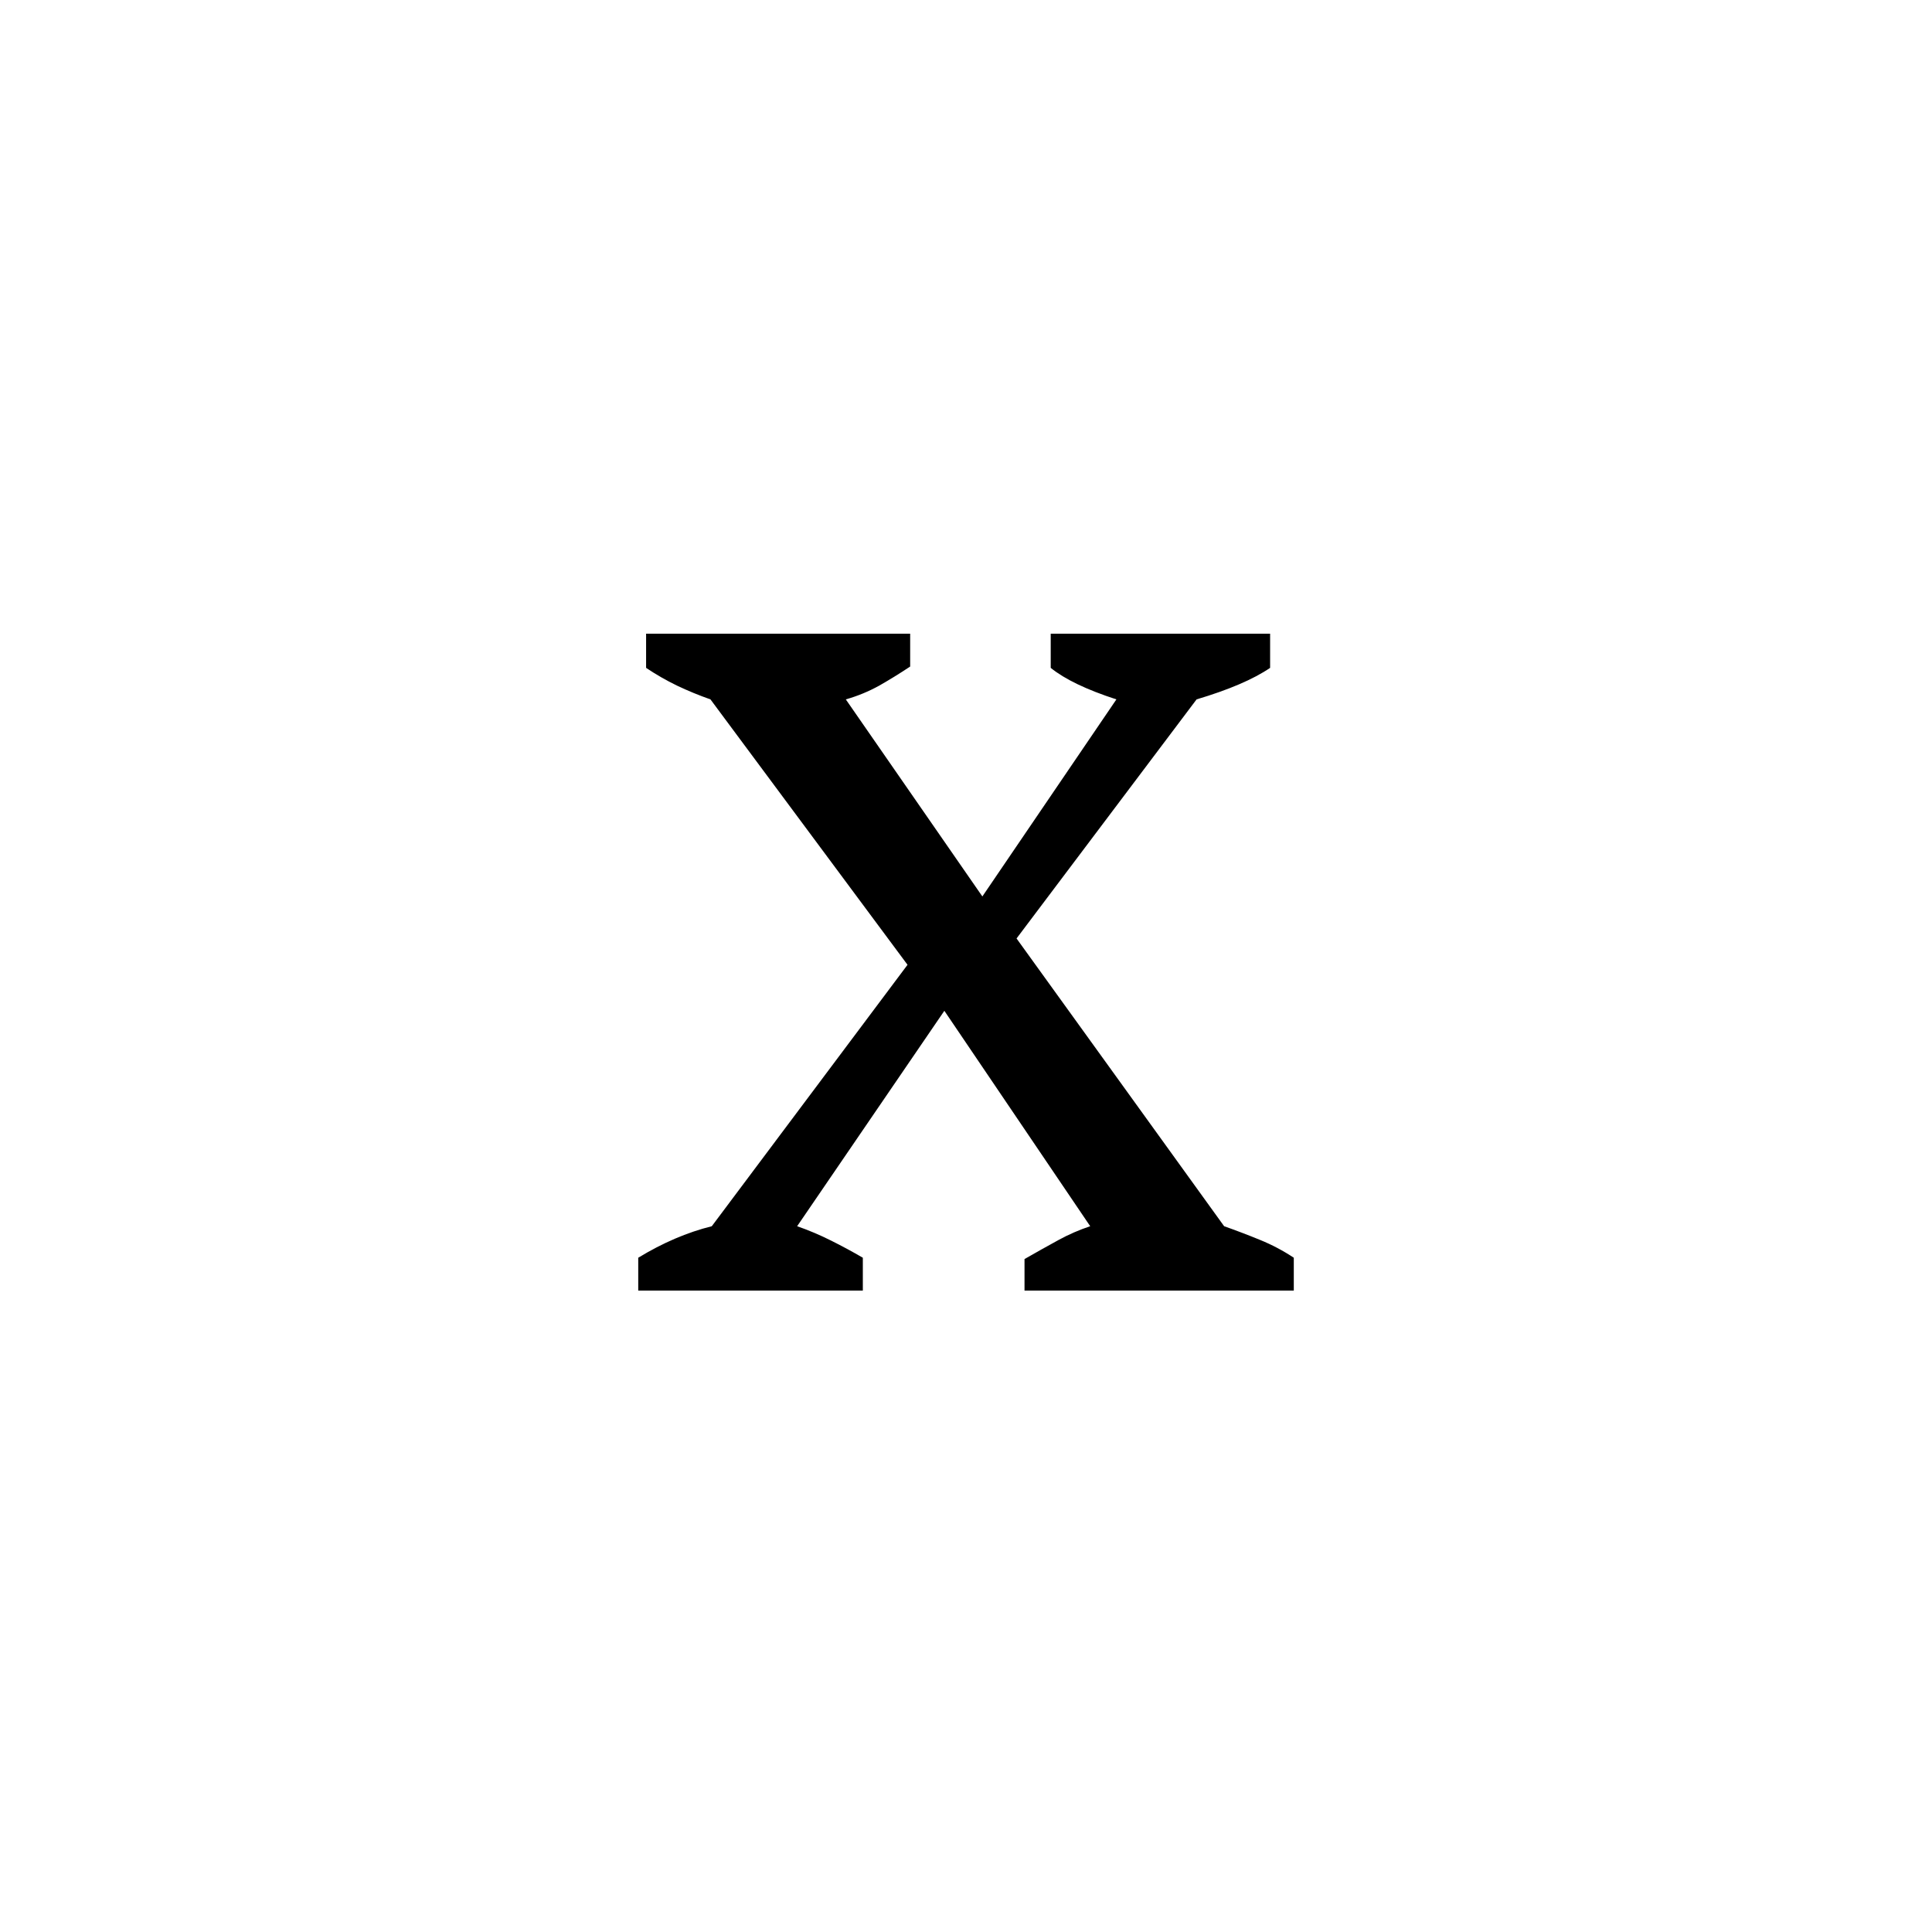
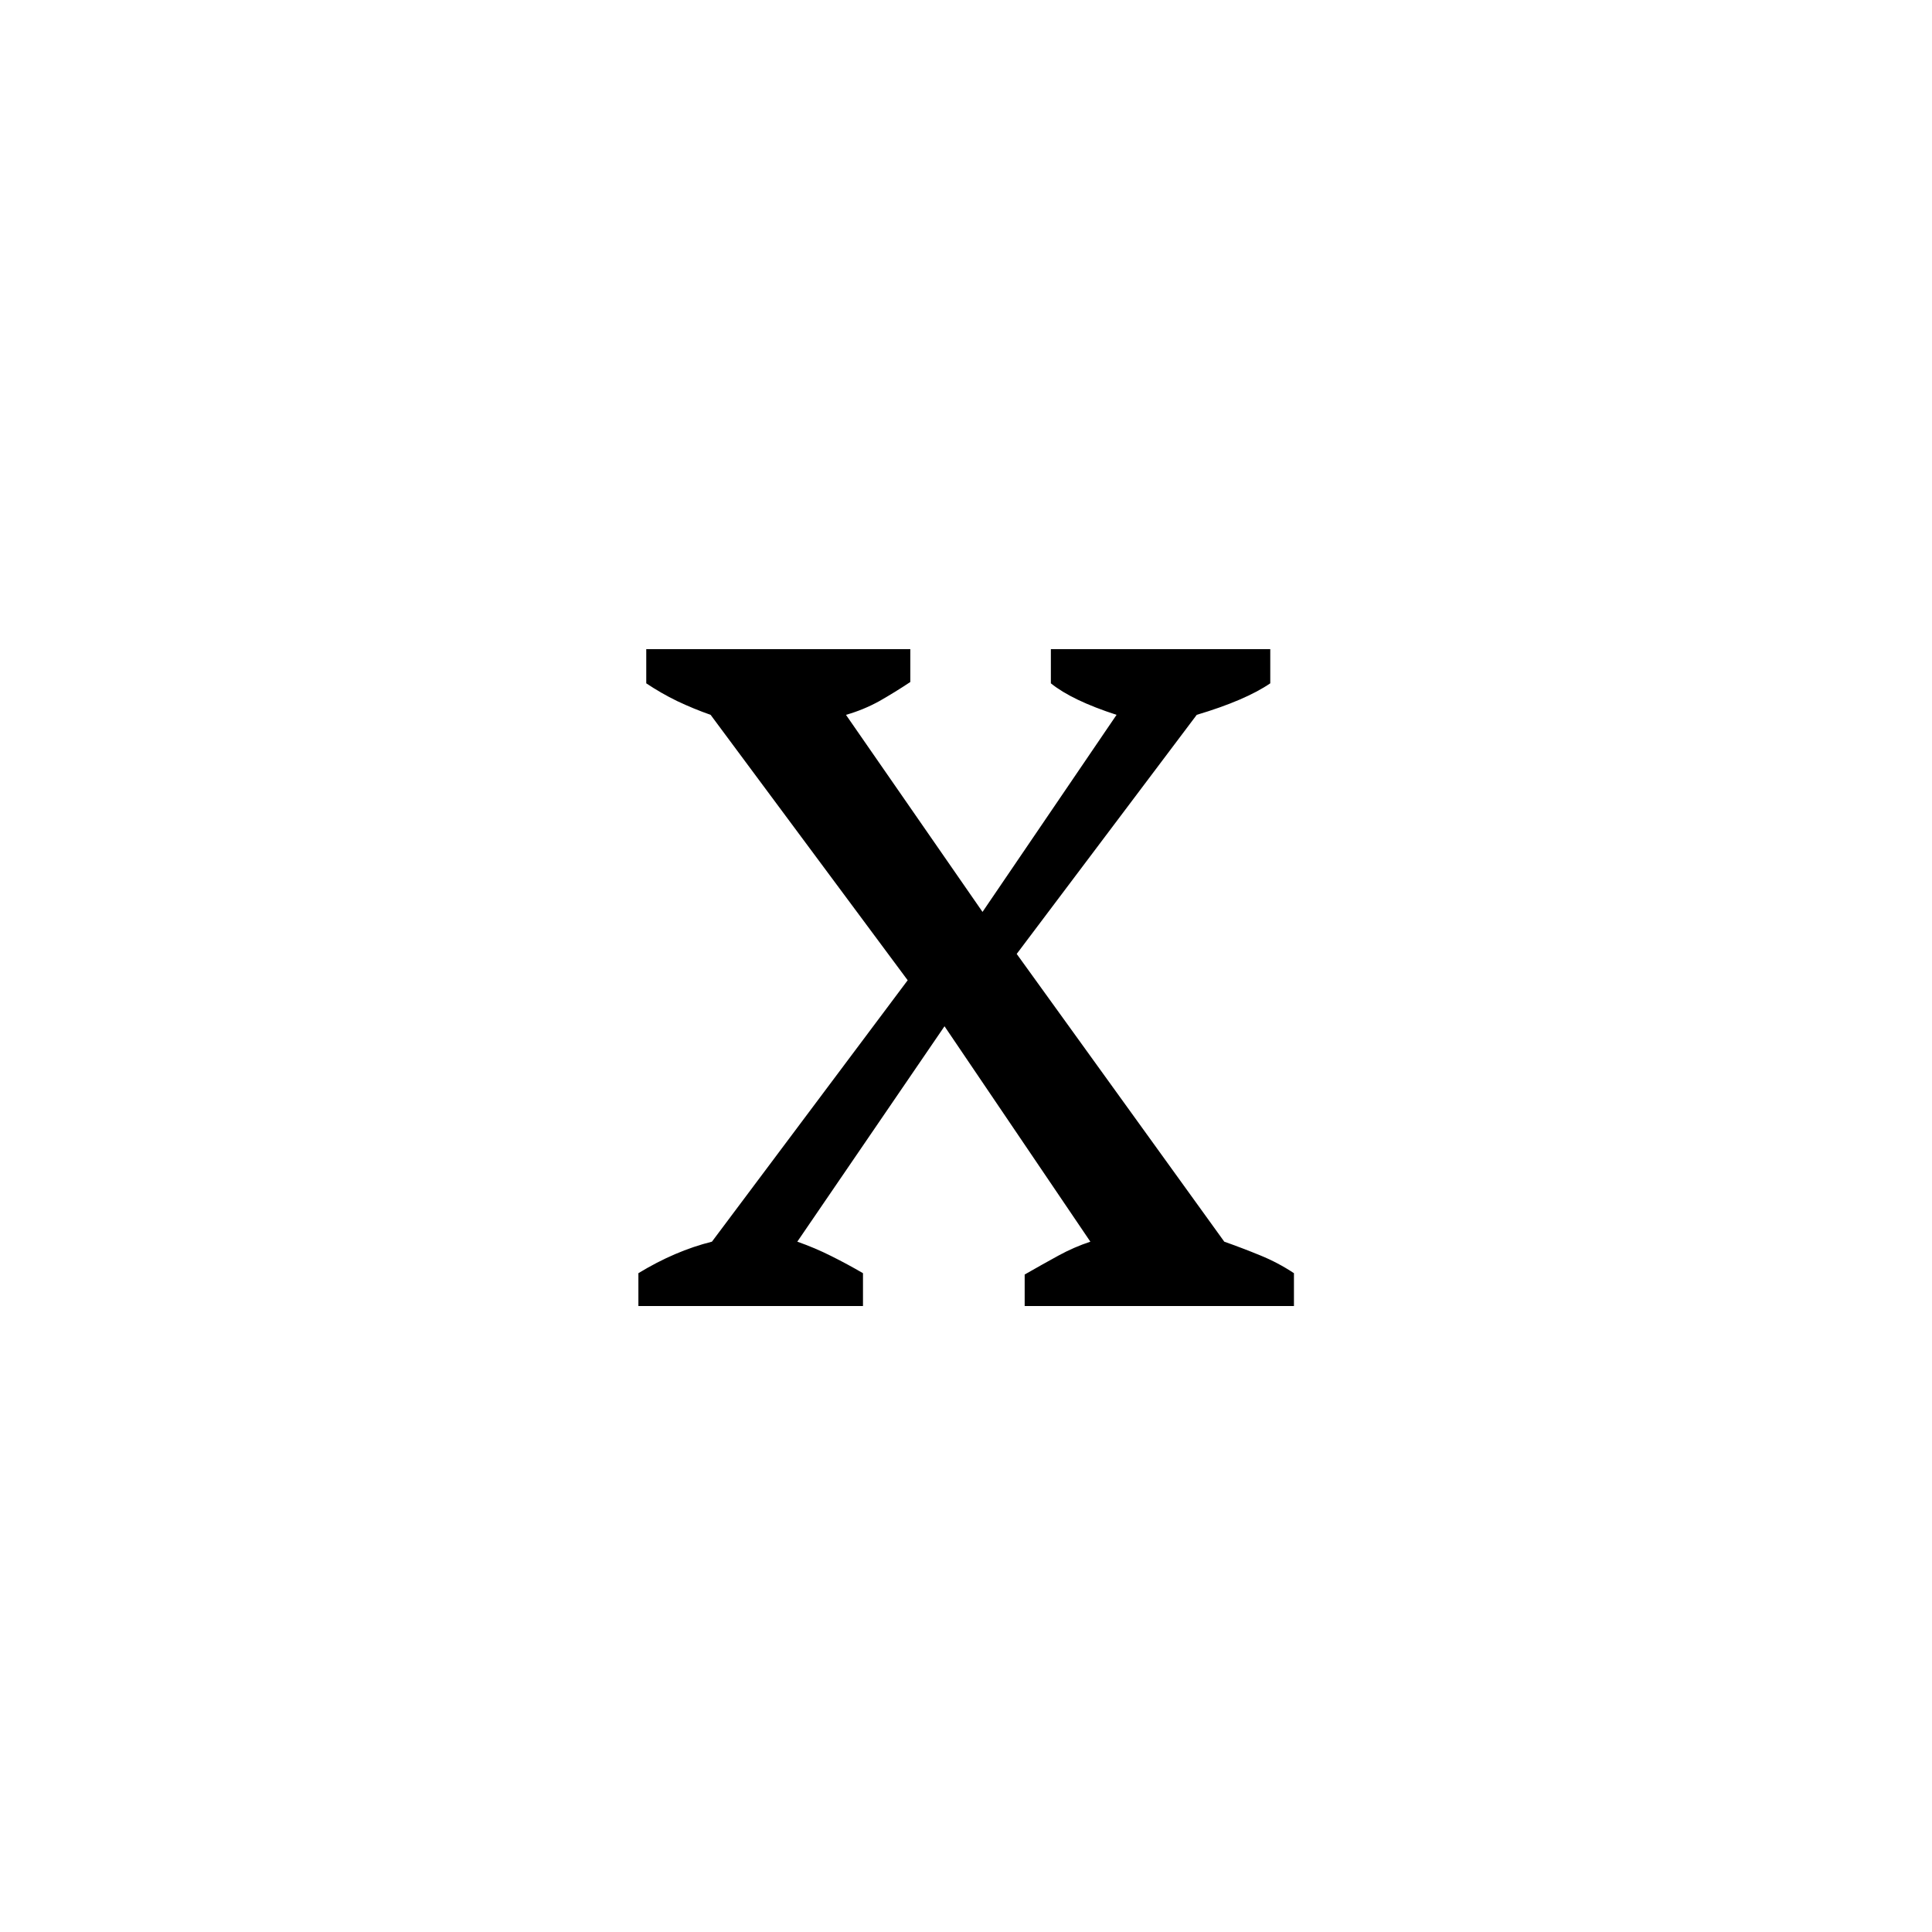
<svg xmlns="http://www.w3.org/2000/svg" xmlns:xlink="http://www.w3.org/1999/xlink" enable-background="new 0 0 250 250" height="250px" viewBox="0 0 250 250" width="250px" x="0px" xml:space="preserve" y="0px">
  <defs>
-     <symbol id="f8516894a" overflow="visible">
+     <symbol id="d266efdaa" overflow="visible">
      <path d="M50.656-45.563l26.86 37.235a99.87 99.87 0 0 1 4.671 1.781 24.8 24.8 0 0 1 4.344 2.297V0H51.687v-4.078a262.11 262.11 0 0 1 4.407-2.469 24.96 24.96 0 0 1 4.093-1.781L41.314-36.203 22.265-8.328a36.964 36.964 0 0 1 4.422 1.875 71.672 71.672 0 0 1 4.078 2.203V0H1.703v-4.25C4.867-6.176 8.04-7.535 11.22-8.328l25.328-33.828-25.5-34.344a43.868 43.868 0 0 1-4.328-1.781 33.037 33.037 0 0 1-4-2.297V-85H36.89v4.25a68.14 68.14 0 0 1-4 2.469 20.428 20.428 0 0 1-4.328 1.781L46.233-51l17.344-25.5c-3.855-1.25-6.687-2.61-8.5-4.078V-85h28.39v4.422c-2.156 1.469-5.327 2.828-9.515 4.078zm0 0" />
    </symbol>
  </defs>
-   <use x="80.885" xlink:href="#f8516894a" y="167" />
+   <use x="80.905" xlink:href="#d266efdaa" y="169" />
</svg>
